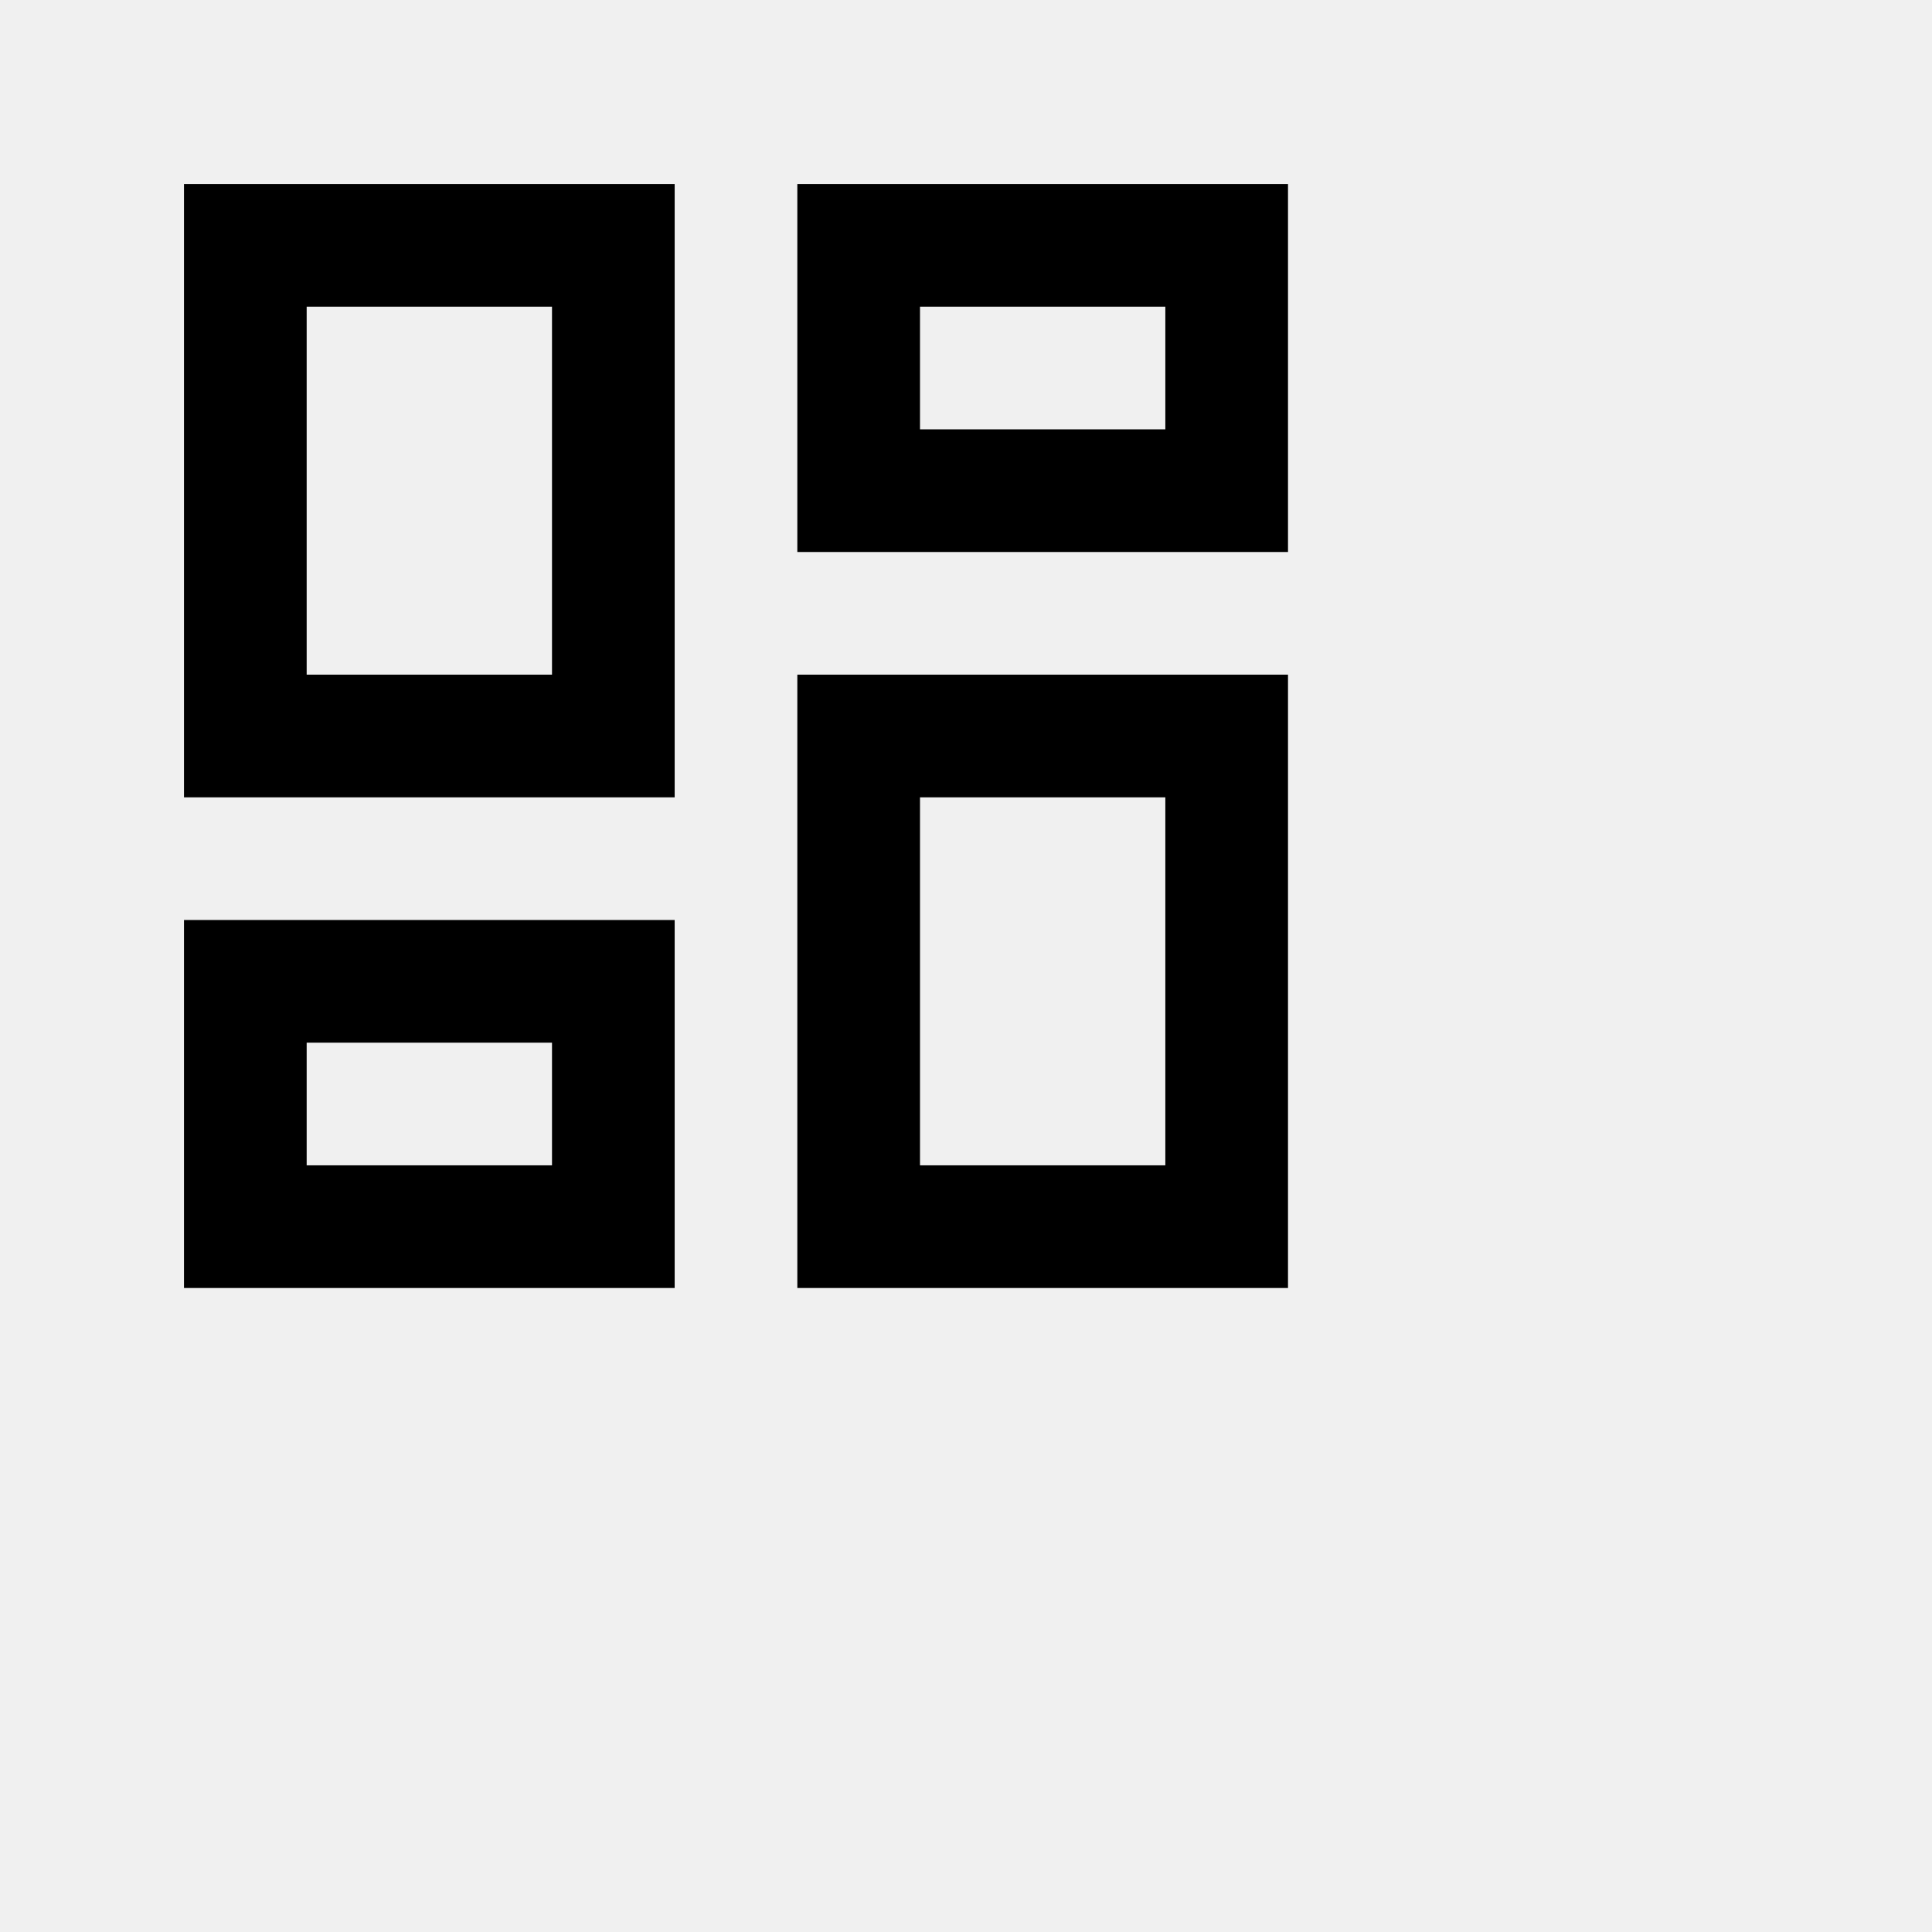
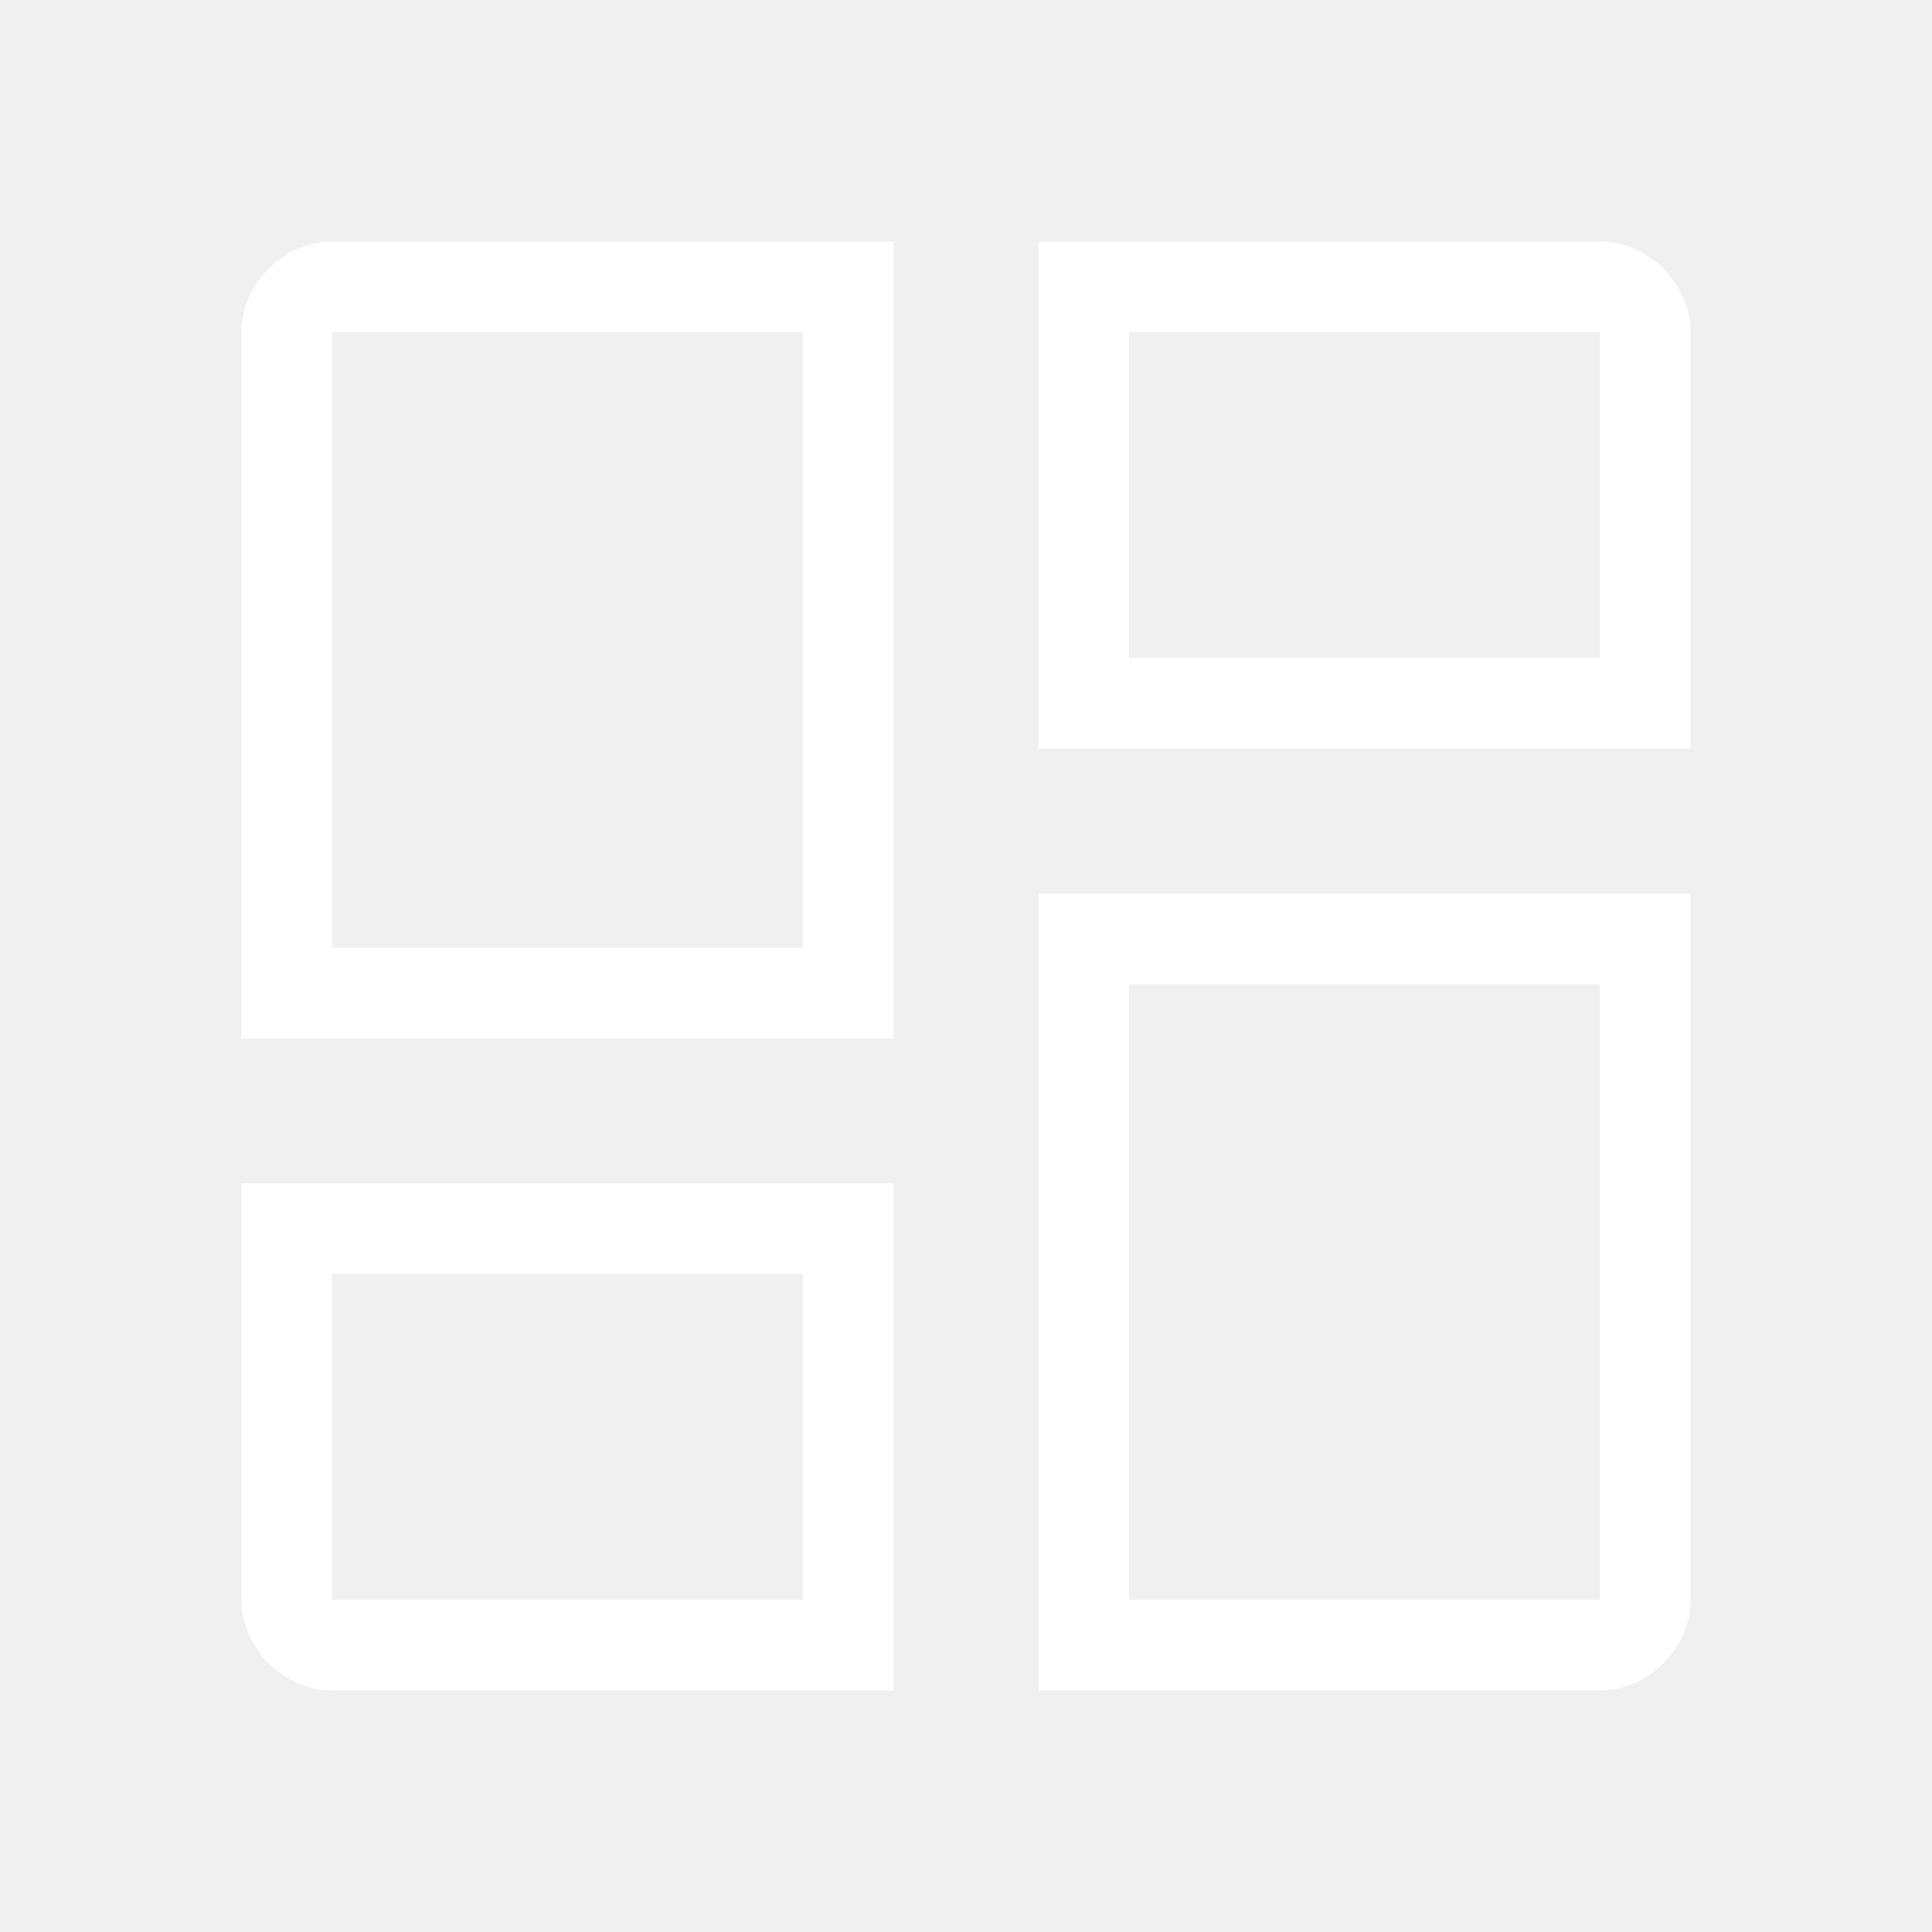
- <svg xmlns="http://www.w3.org/2000/svg" width="31.5" height="31.499" viewBox="0 0 31.5 31.499">
-   <path d="M0 0h24v24H0V0z" fill="none" />
-   <path d="M19 5v2h-4V5h4M9 5v6H5V5h4m10 8v6h-4v-6h4M9 17v2H5v-2h4M21 3h-8v6h8V3zM11 3H3v10h8V3zm10 8h-8v10h8V11zm-10 4H3v6h8v-6z" />
+ <svg xmlns="http://www.w3.org/2000/svg" version="1.1" id="Layer_2_1_" x="0px" y="0px" viewBox="0 0 32 32" style="enable-background:new 0 0 32 32;" xml:space="preserve">
+   <style type="text/css">
+ 	.st0{fill:#FFFFFF;}
+ </style>
+   <g>
+     <path class="st0" d="M13.3,5.5v10.2H5.5V5.5H13.3 M14.8,4H5.5C4.7,4,4,4.7,4,5.5v11.7h10.8V4L14.8,4z" />
+     <path class="st0" d="M13.3,21.1v5.4H5.5v-5.4H13.3 M14.8,19.6H4v6.9C4,27.3,4.7,28,5.5,28h9.3V19.6L14.8,19.6z" />
+     <path class="st0" d="M26.5,5.5v5.4h-7.8V5.5H26.5 M26.5,4h-9.3v8.4H28V5.5C28,4.7,27.3,4,26.5,4L26.5,4z" />
+     <path class="st0" d="M26.5,16.3v10.2h-7.8V16.3H26.5 M28,14.8H17.2V28h9.3c0.8,0,1.5-0.7,1.5-1.5L28,14.8L28,14.8z" />
+   </g>
</svg>
